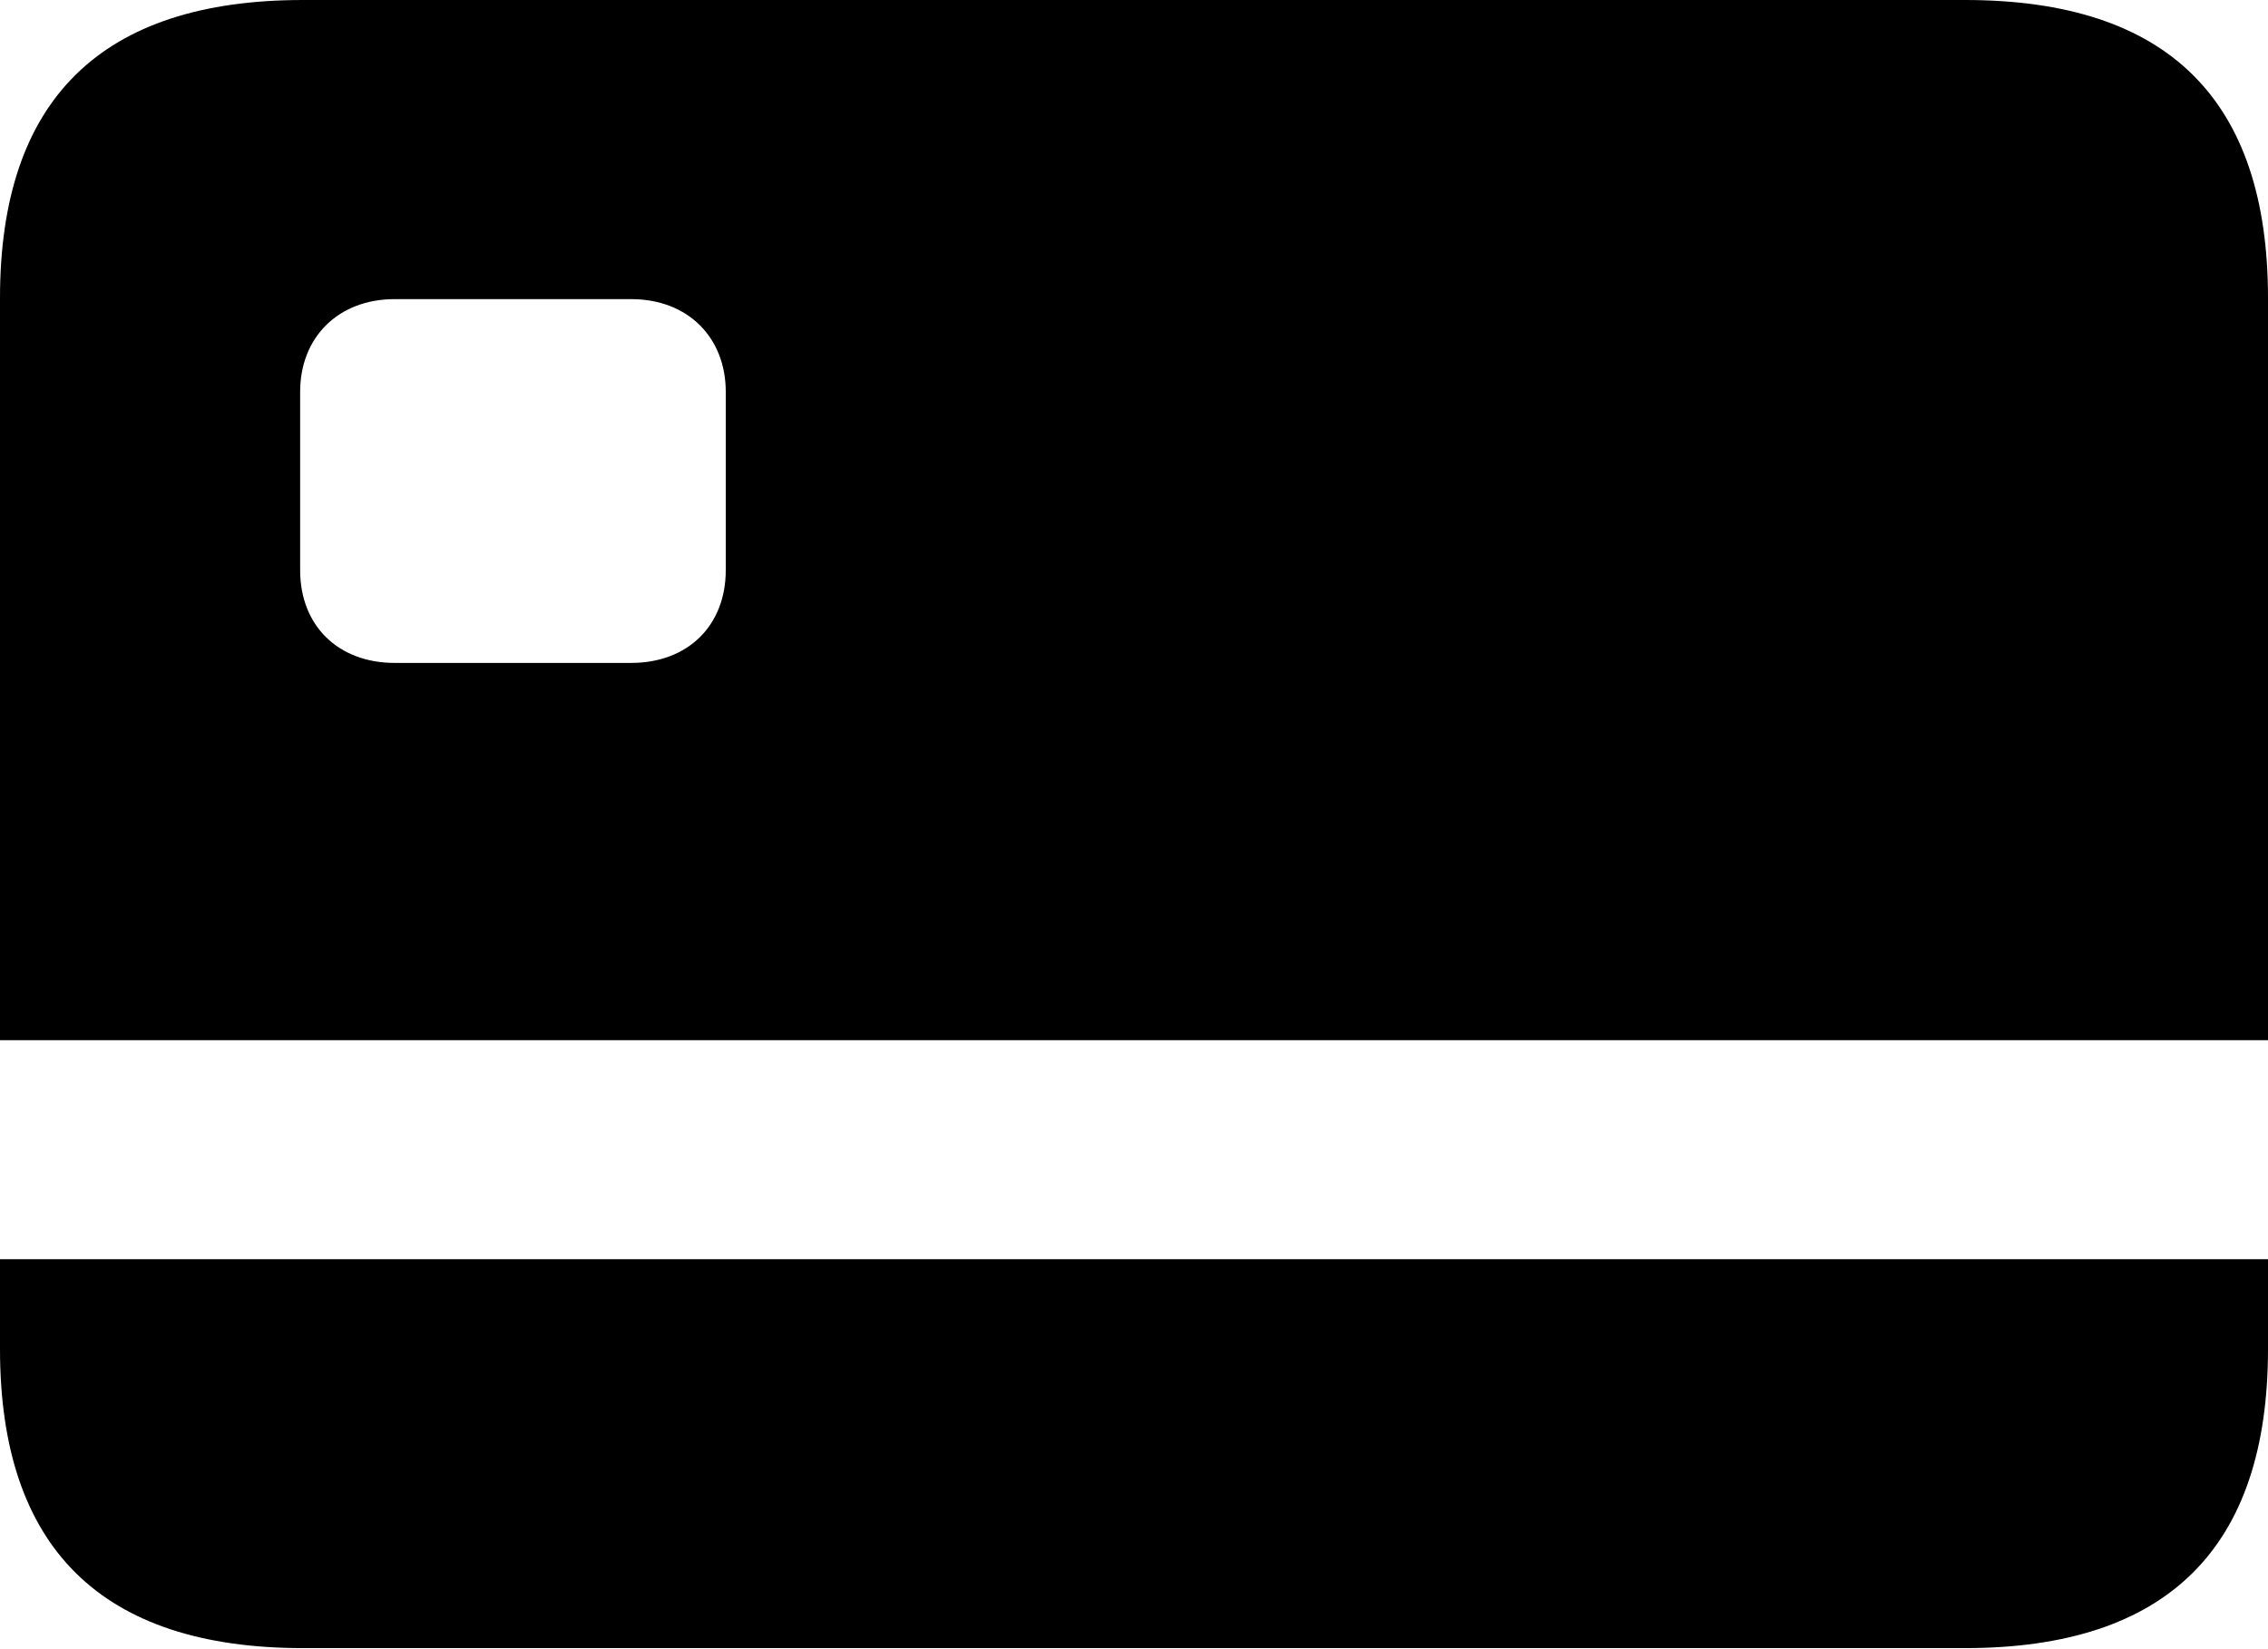
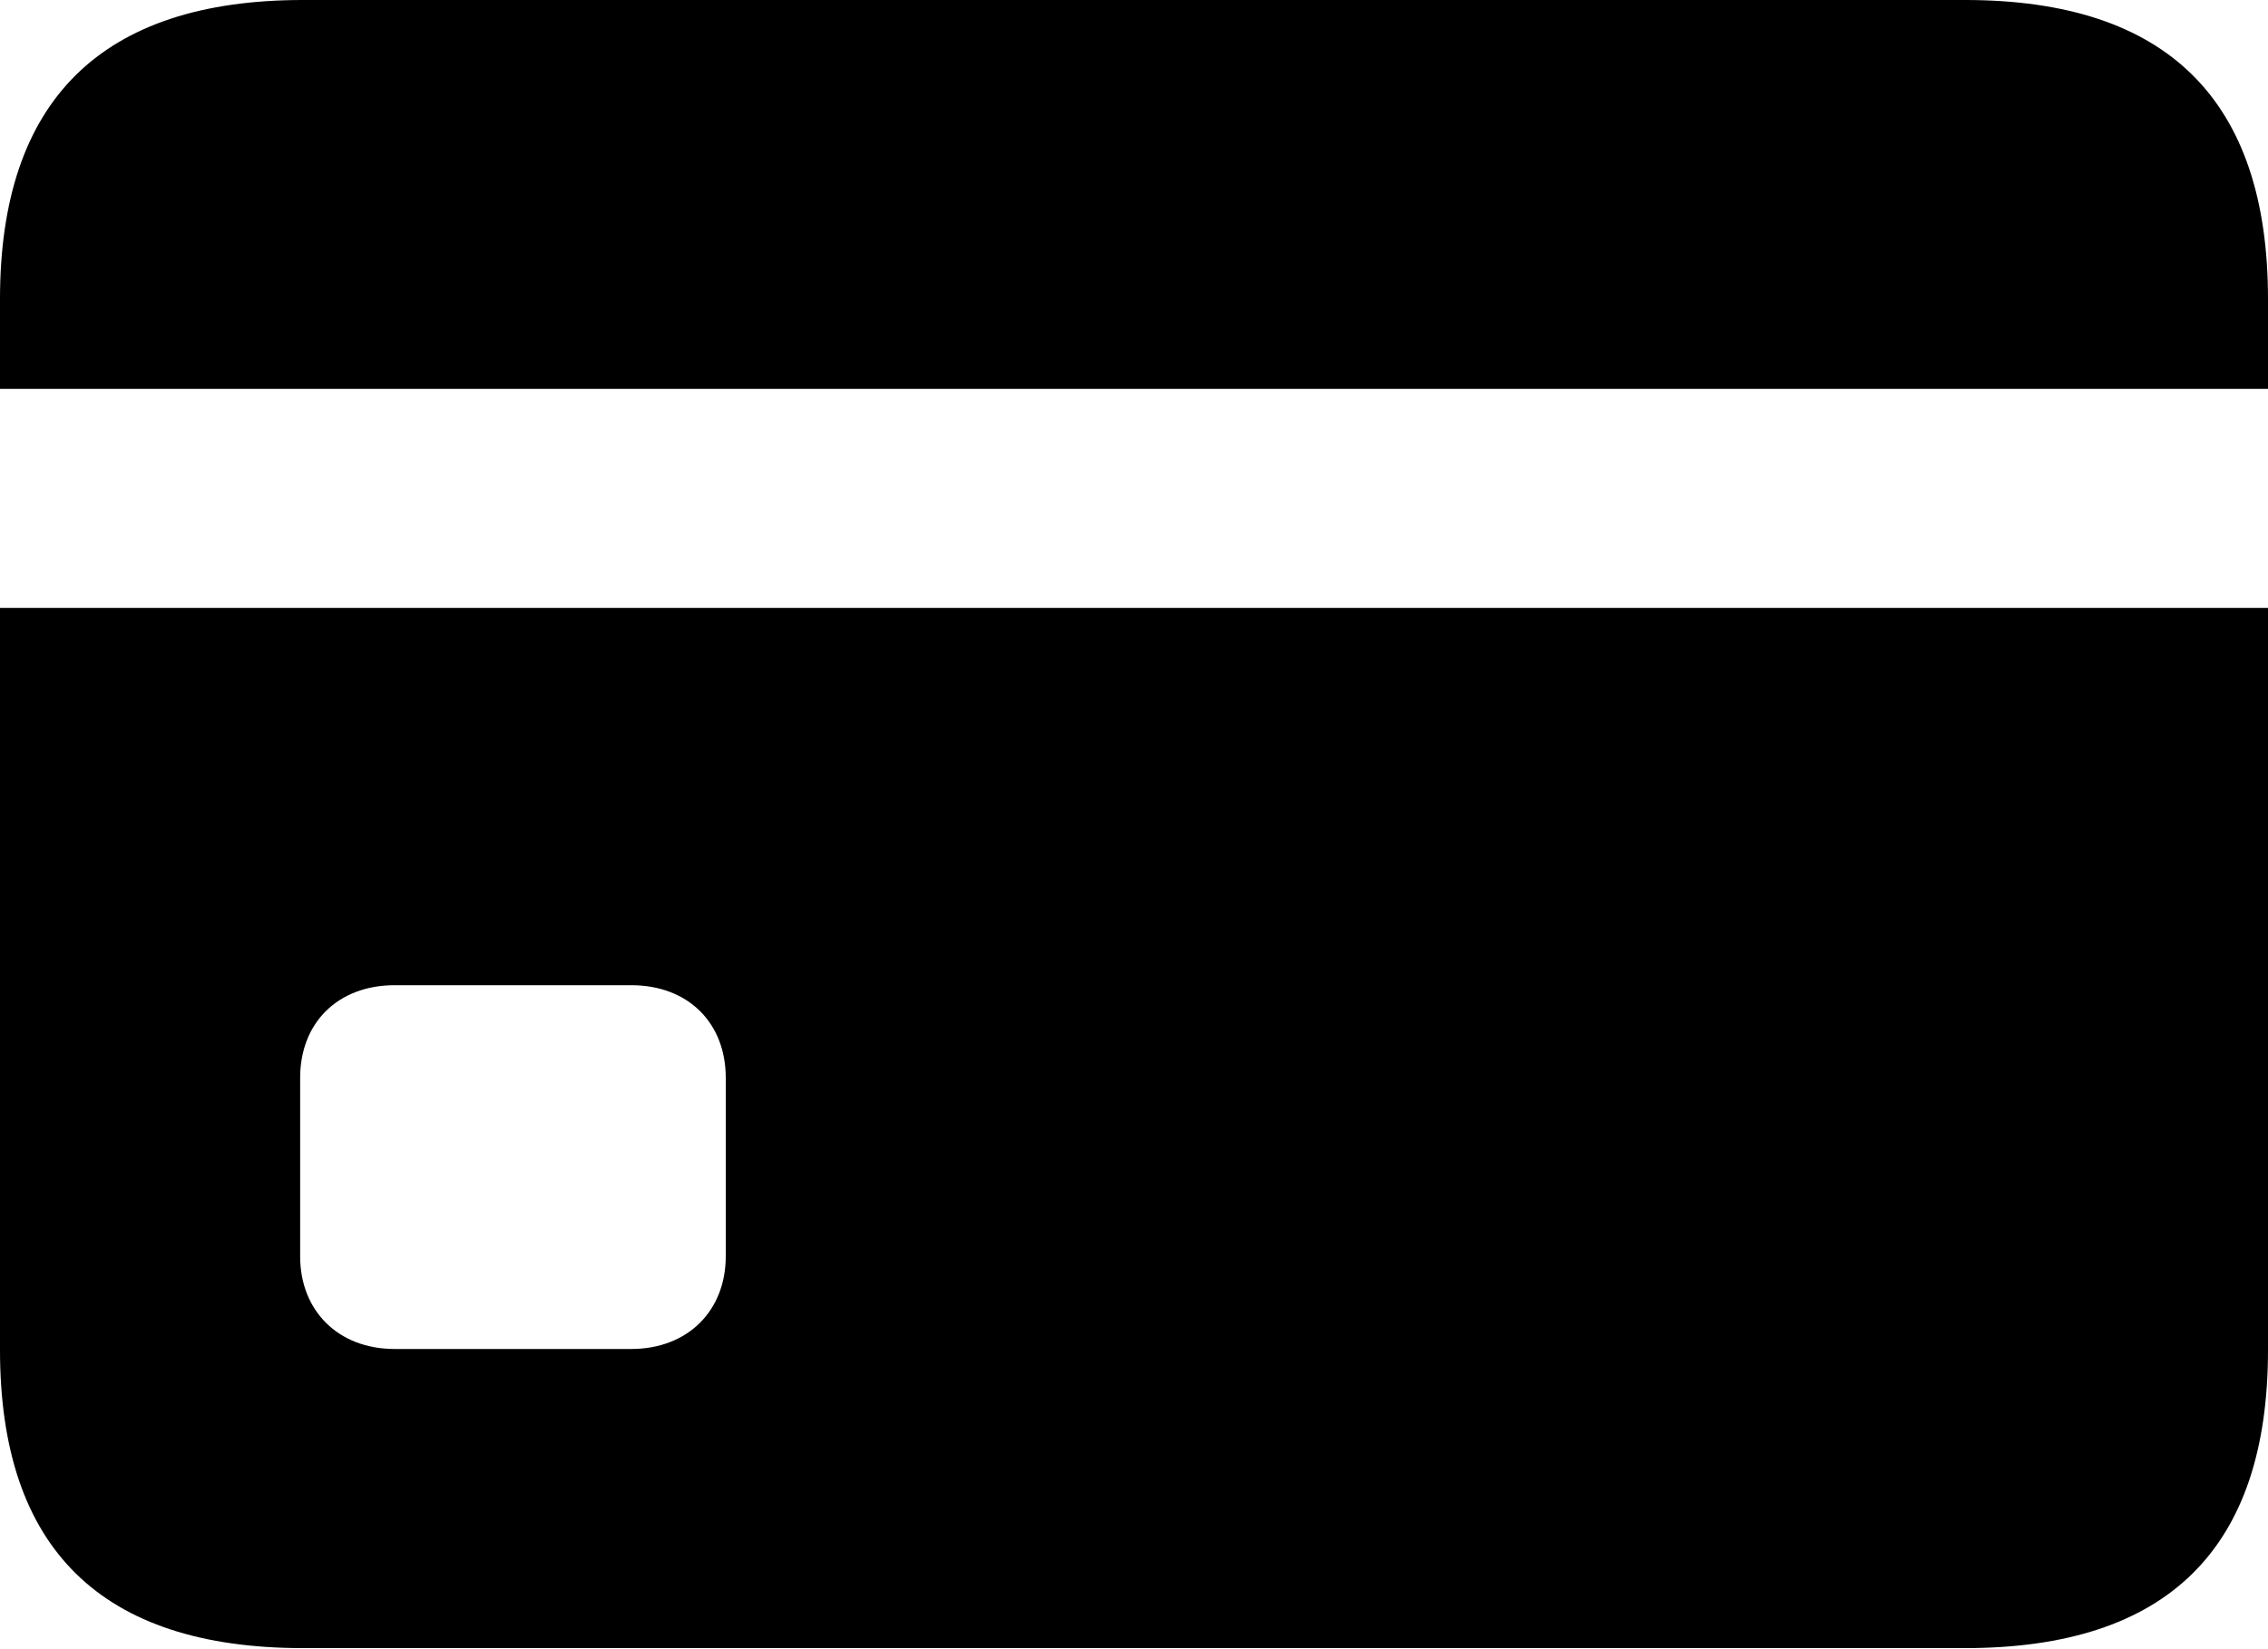
<svg xmlns="http://www.w3.org/2000/svg" viewBox="0 0 229.492 166.797">
-   <path fill-rule="nonzero" d="M39.941 30.273 C34.18 30.273 30.371 34.18 30.371 39.648 L30.371 57.715 C30.371 63.281 34.18 67.09 39.941 67.09 L63.867 67.09 C69.629 67.09 73.437 63.281 73.437 57.715 L73.437 39.648 C73.437 34.18 69.629 30.273 63.867 30.273 Z M0 105.273 L0 127.441 L229.492 127.441 L229.492 105.273 Z M30.664 0 L198.828 0 C219.336 0 229.492 10.059 229.492 30.176 L229.492 136.523 C229.492 156.641 219.336 166.797 198.828 166.797 L30.664 166.797 C10.254 166.797 0 156.641 0 136.523 L0 30.176 C0 10.059 10.254 0 30.664 0 Z" fill="black" />
+   <g transform="translate(0,166.7967) scale(1,-1)">
+     <path fill-rule="nonzero" d="M39.941 30.273 C34.18 30.273 30.371 34.18 30.371 39.648 L30.371 57.715 C30.371 63.281 34.18 67.09 39.941 67.09 L63.867 67.09 C69.629 67.09 73.437 63.281 73.437 57.715 L73.437 39.648 C73.437 34.18 69.629 30.273 63.867 30.273 Z M0 105.273 L0 127.441 L229.492 127.441 L229.492 105.273 Z M30.664 0 L198.828 0 C219.336 0 229.492 10.059 229.492 30.176 L229.492 136.523 C229.492 156.641 219.336 166.797 198.828 166.797 L30.664 166.797 C10.254 166.797 0 156.641 0 136.523 L0 30.176 C0 10.059 10.254 0 30.664 0 Z" fill="black" />
+   </g>
</svg>
